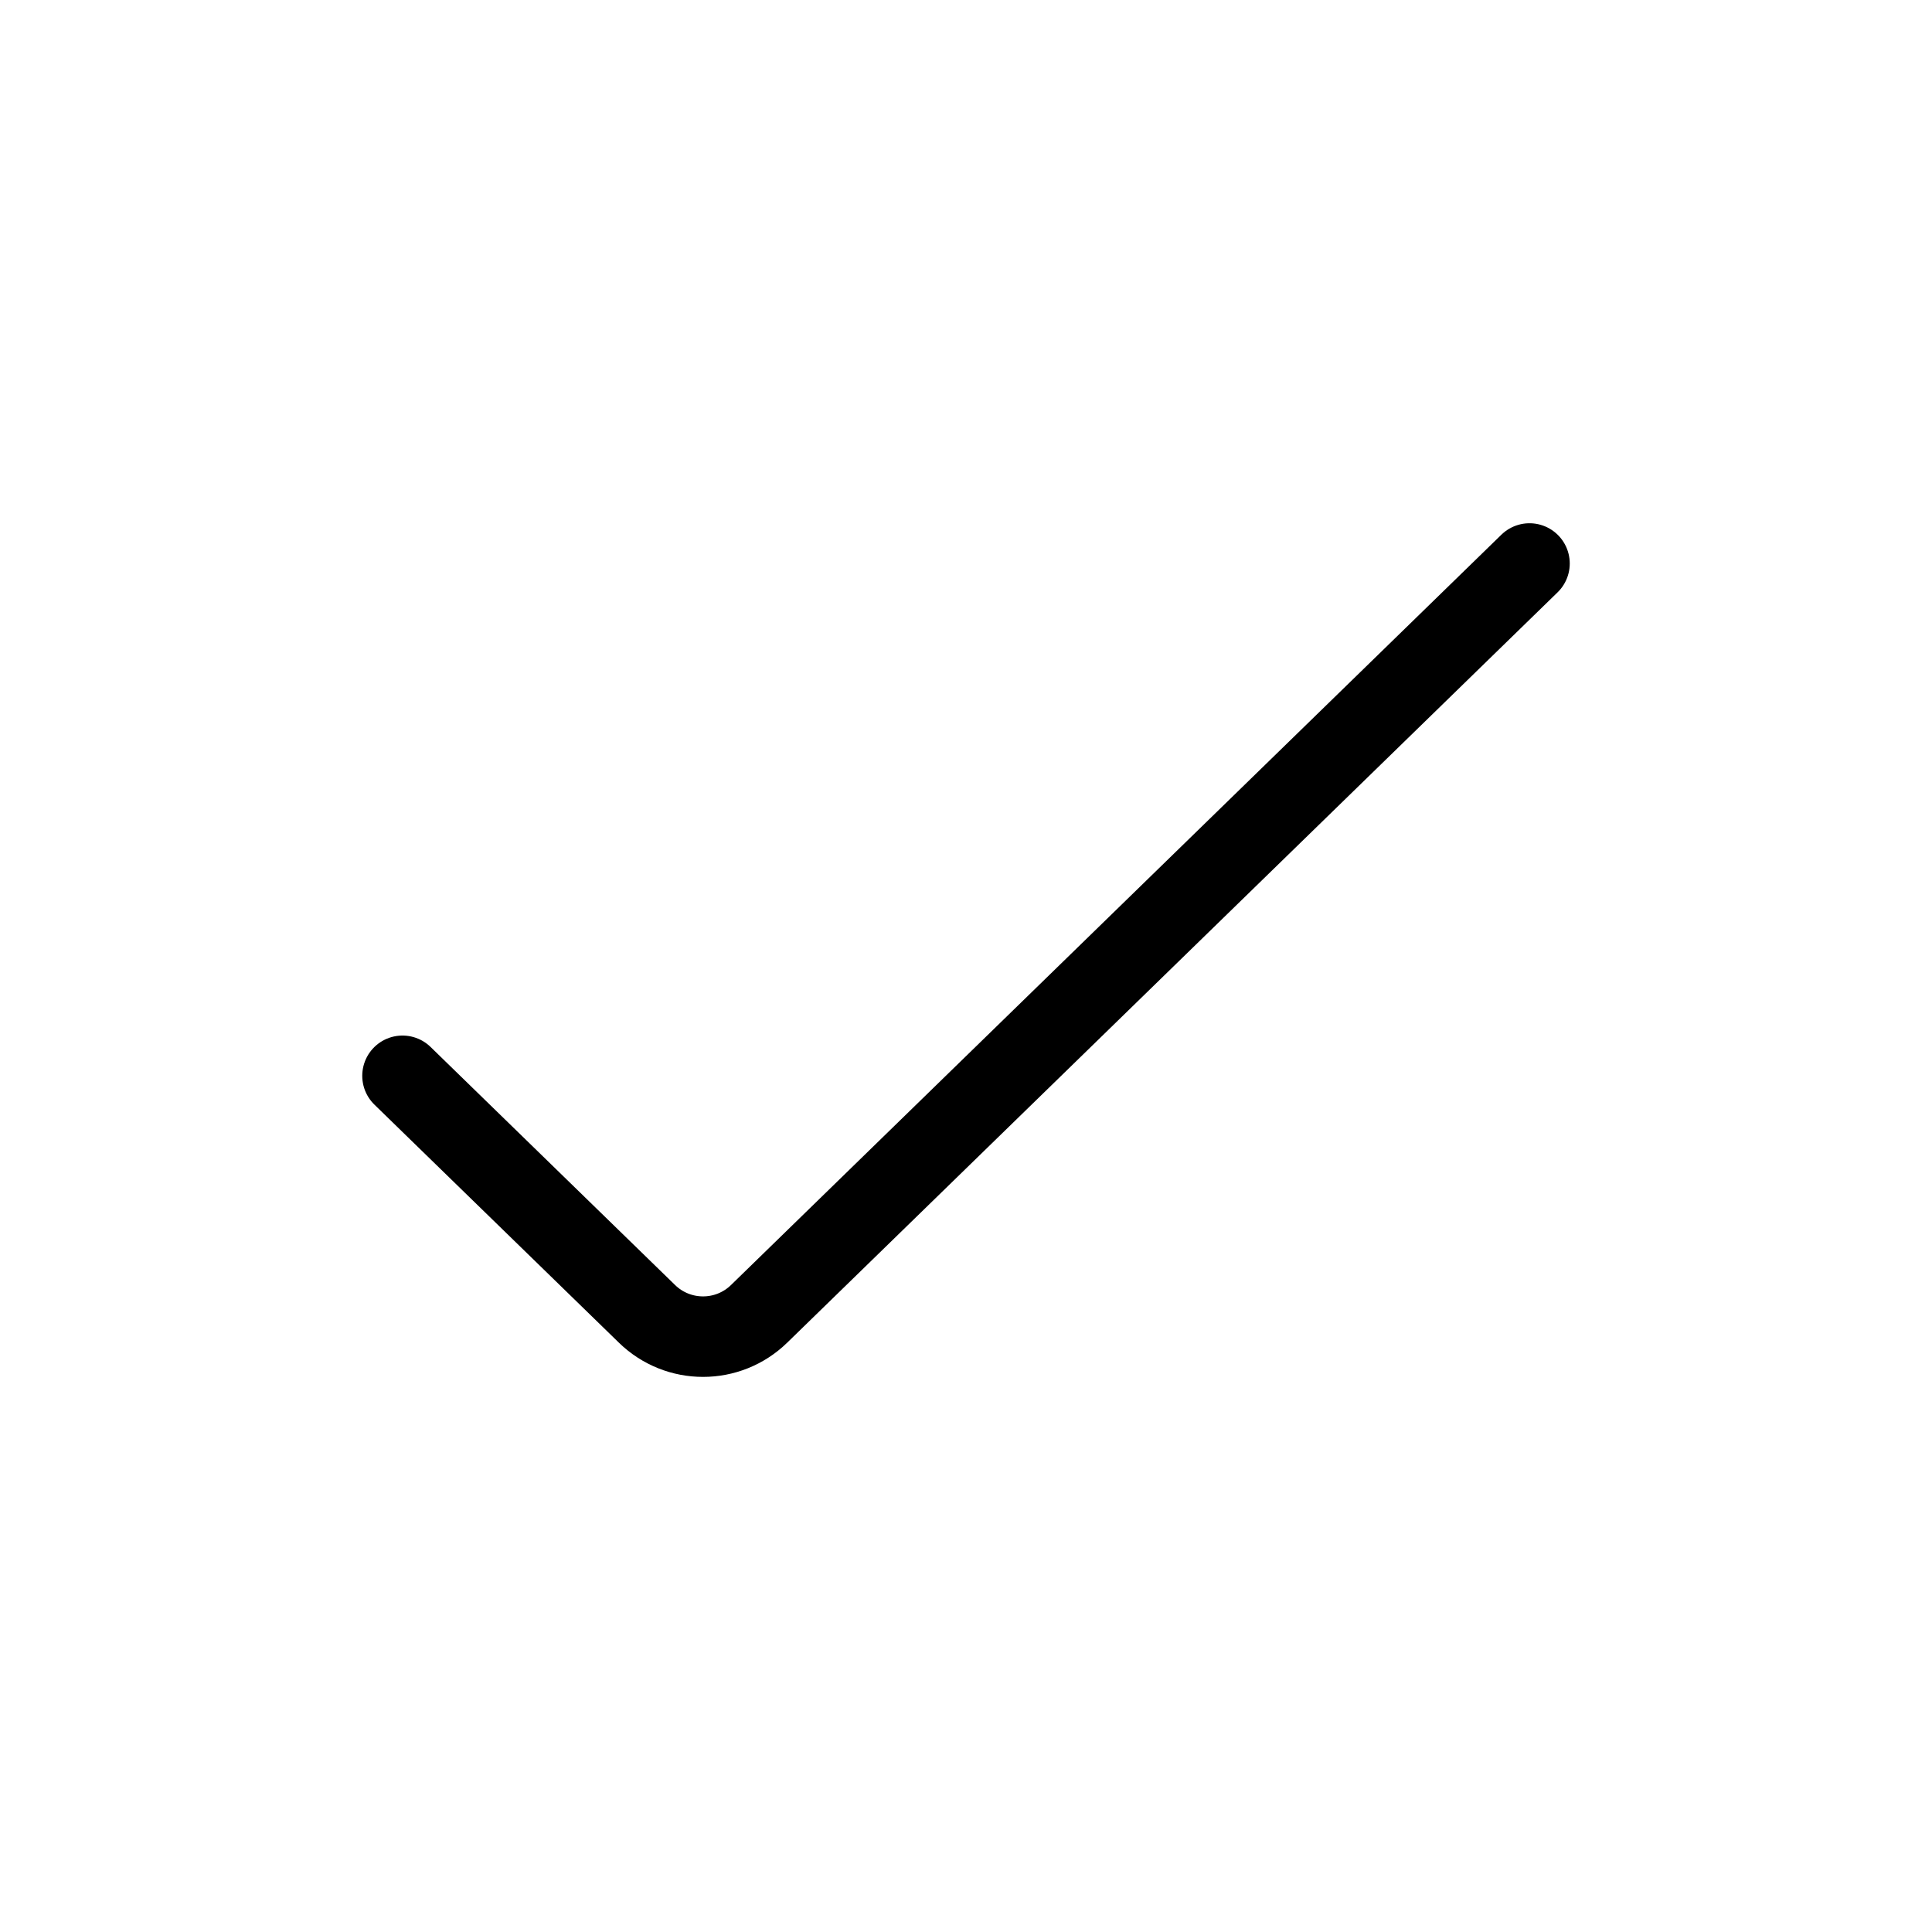
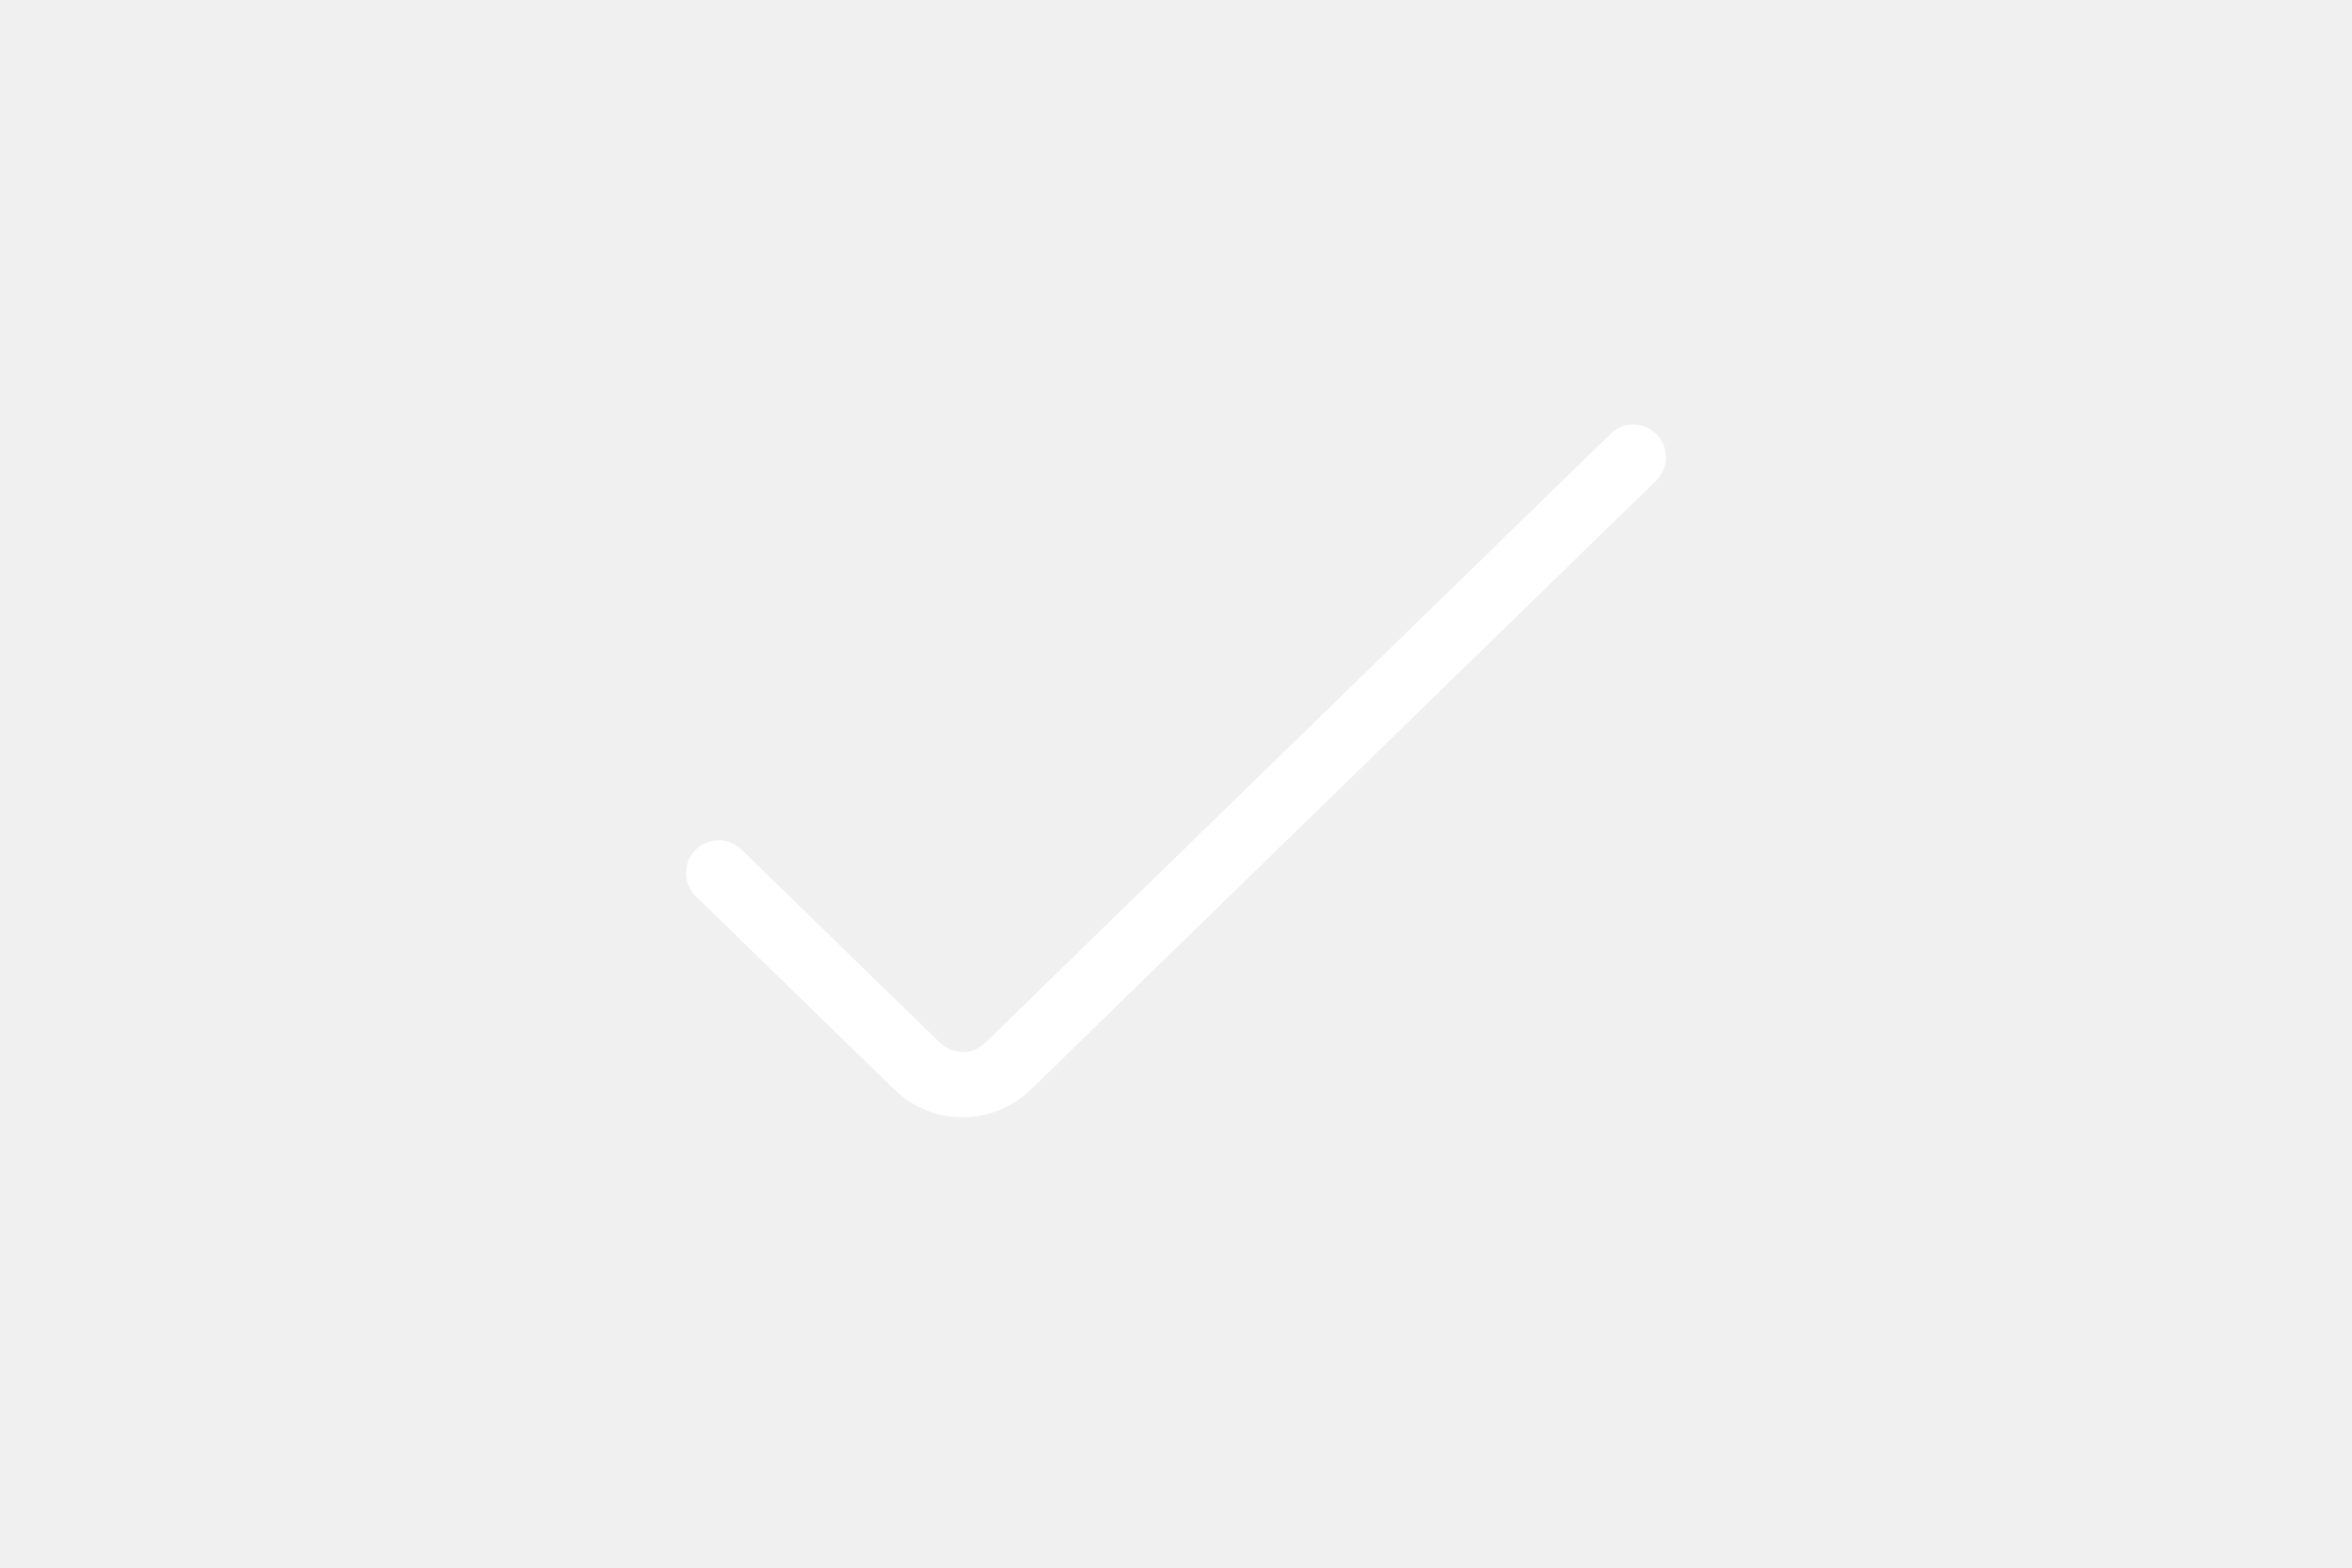
- <svg xmlns="http://www.w3.org/2000/svg" width="800px" height="800px" viewBox="0 0 24 24" fill="none">
-   <rect width="24" height="24" fill="white" />
-   <path d="M5 13.364L8.036 16.32C8.424 16.699 9.043 16.699 9.431 16.32L19 7" stroke="#000000" stroke-linecap="round" stroke-linejoin="round" />
+ <svg xmlns="http://www.w3.org/2000/svg" width="30px" height="20px" viewBox="0 0 24 24" fill="none">
+   <rect width="24" height="24" fill="none" />
+   <path d="M5 13.364L8.036 16.32C8.424 16.699 9.043 16.699 9.431 16.32L19 7" stroke="#fff" stroke-linecap="round" stroke-linejoin="round" />
</svg>
